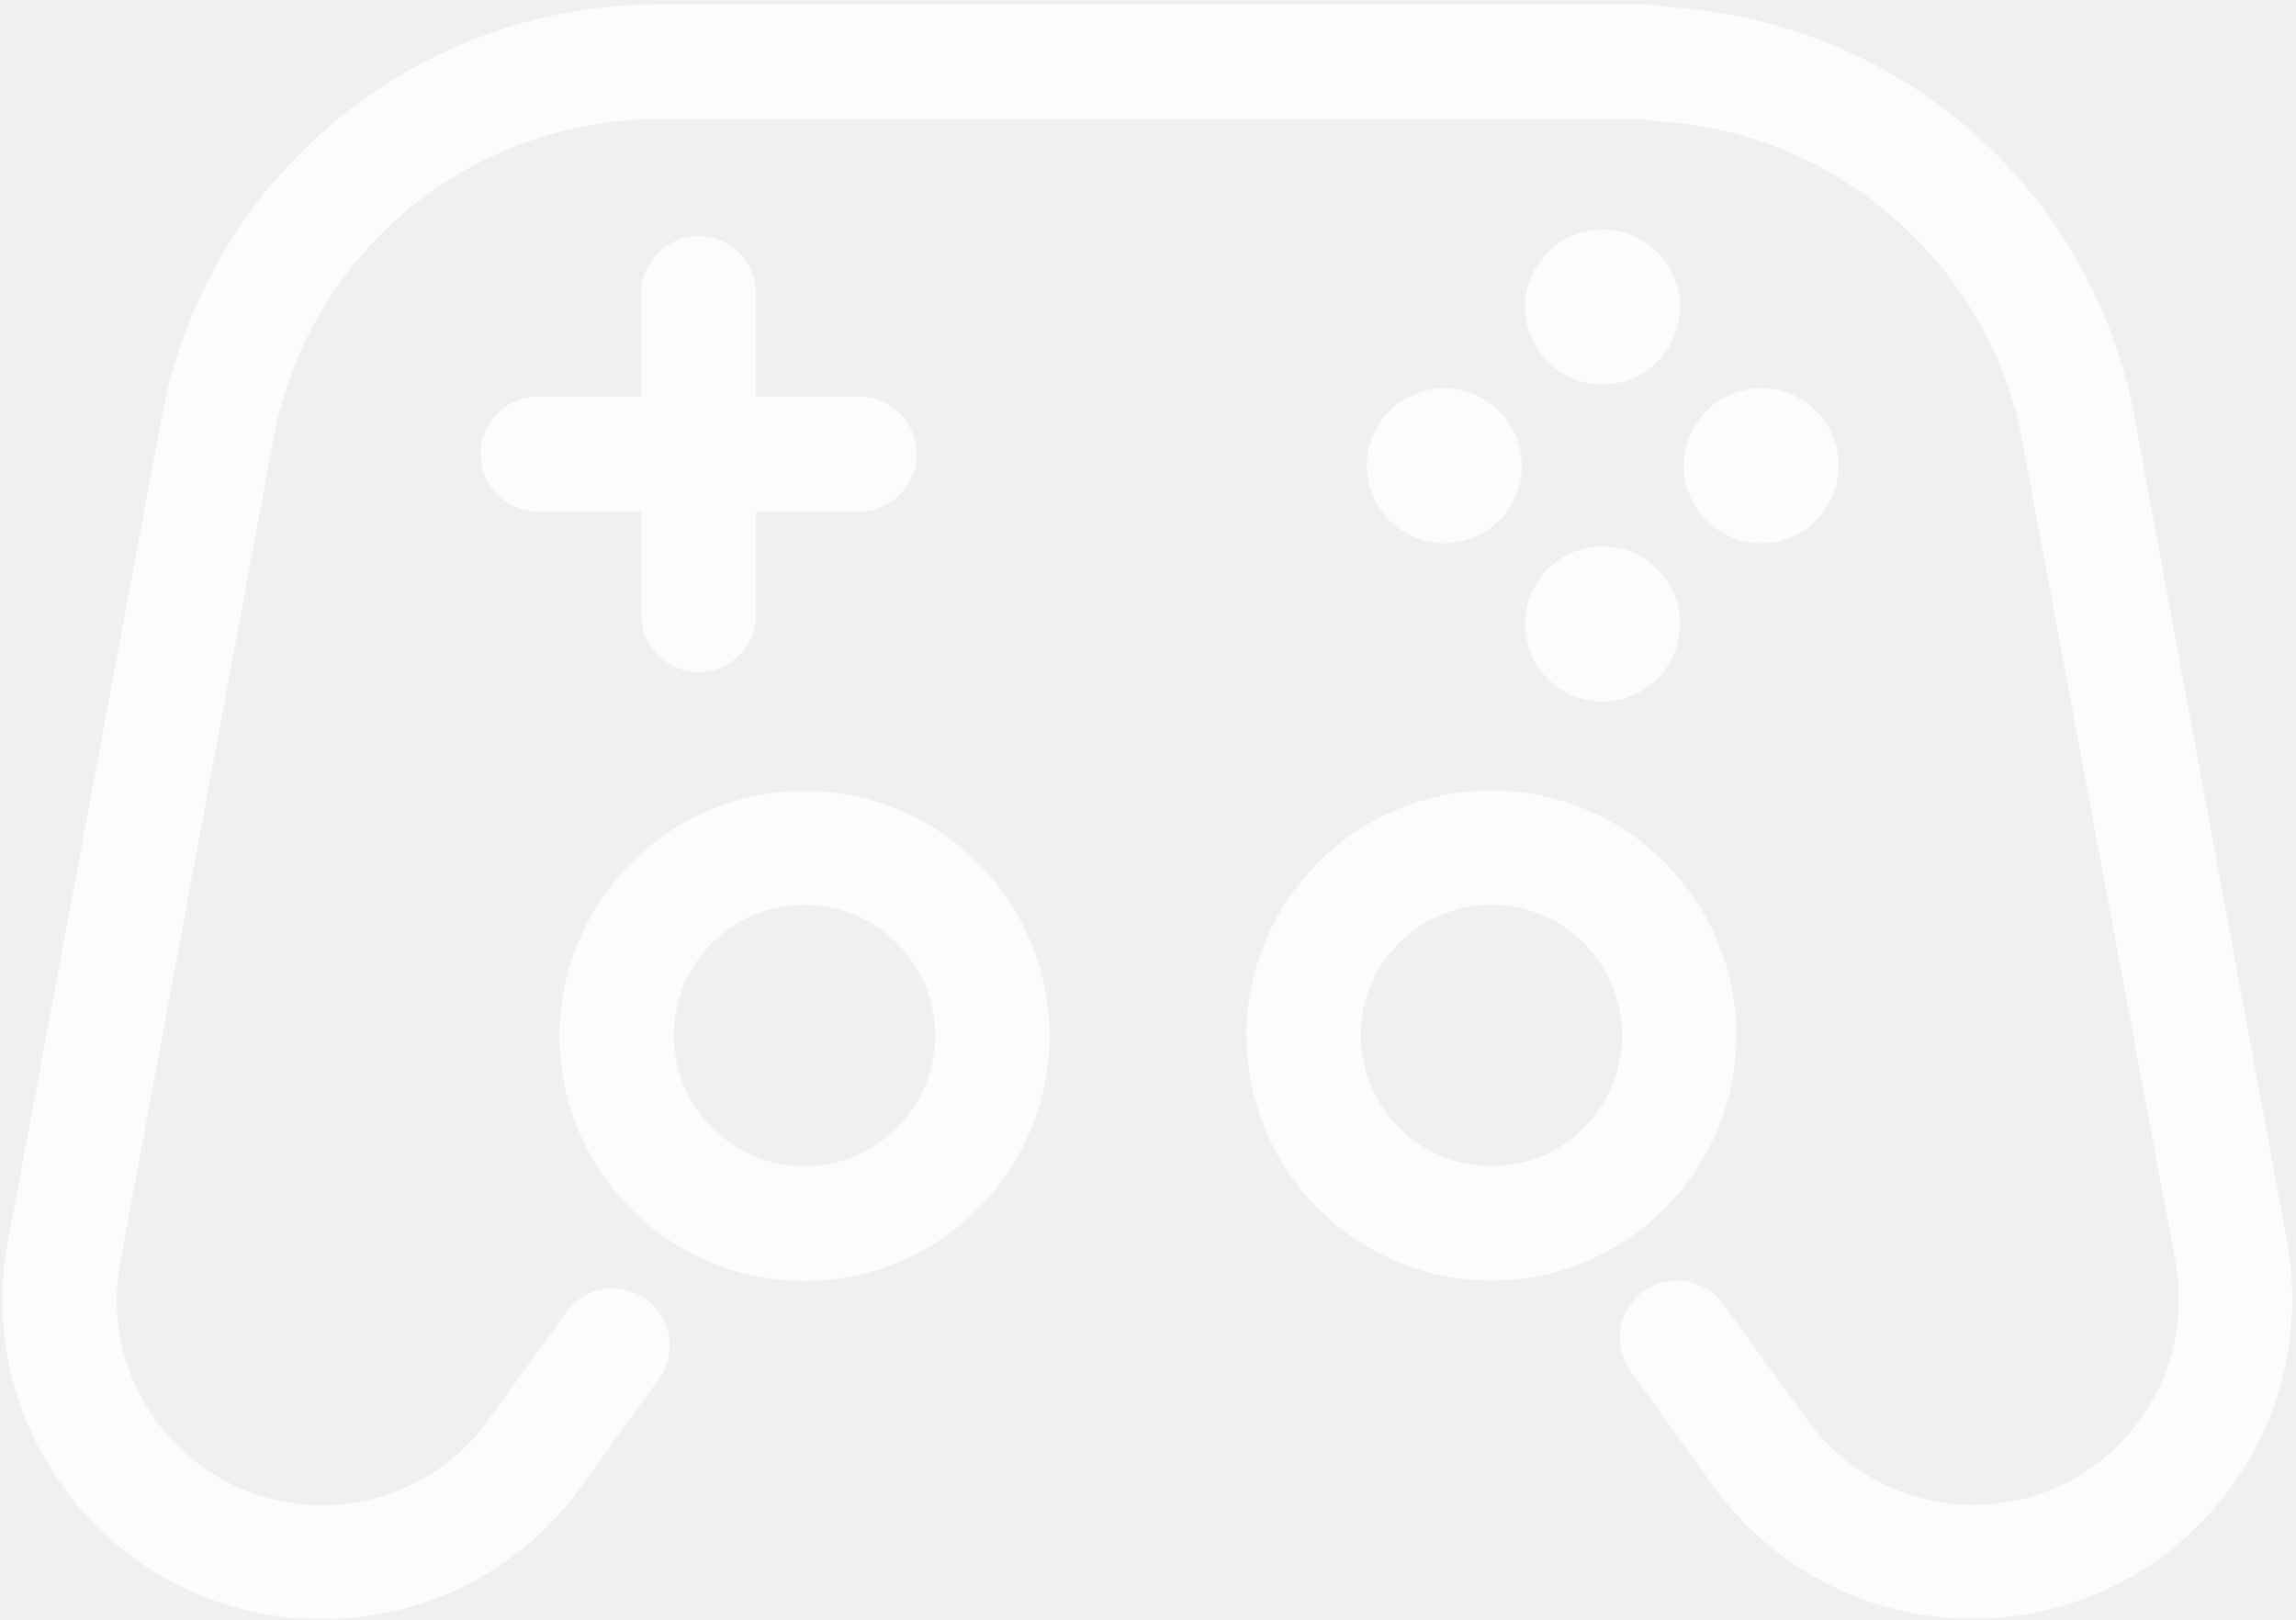
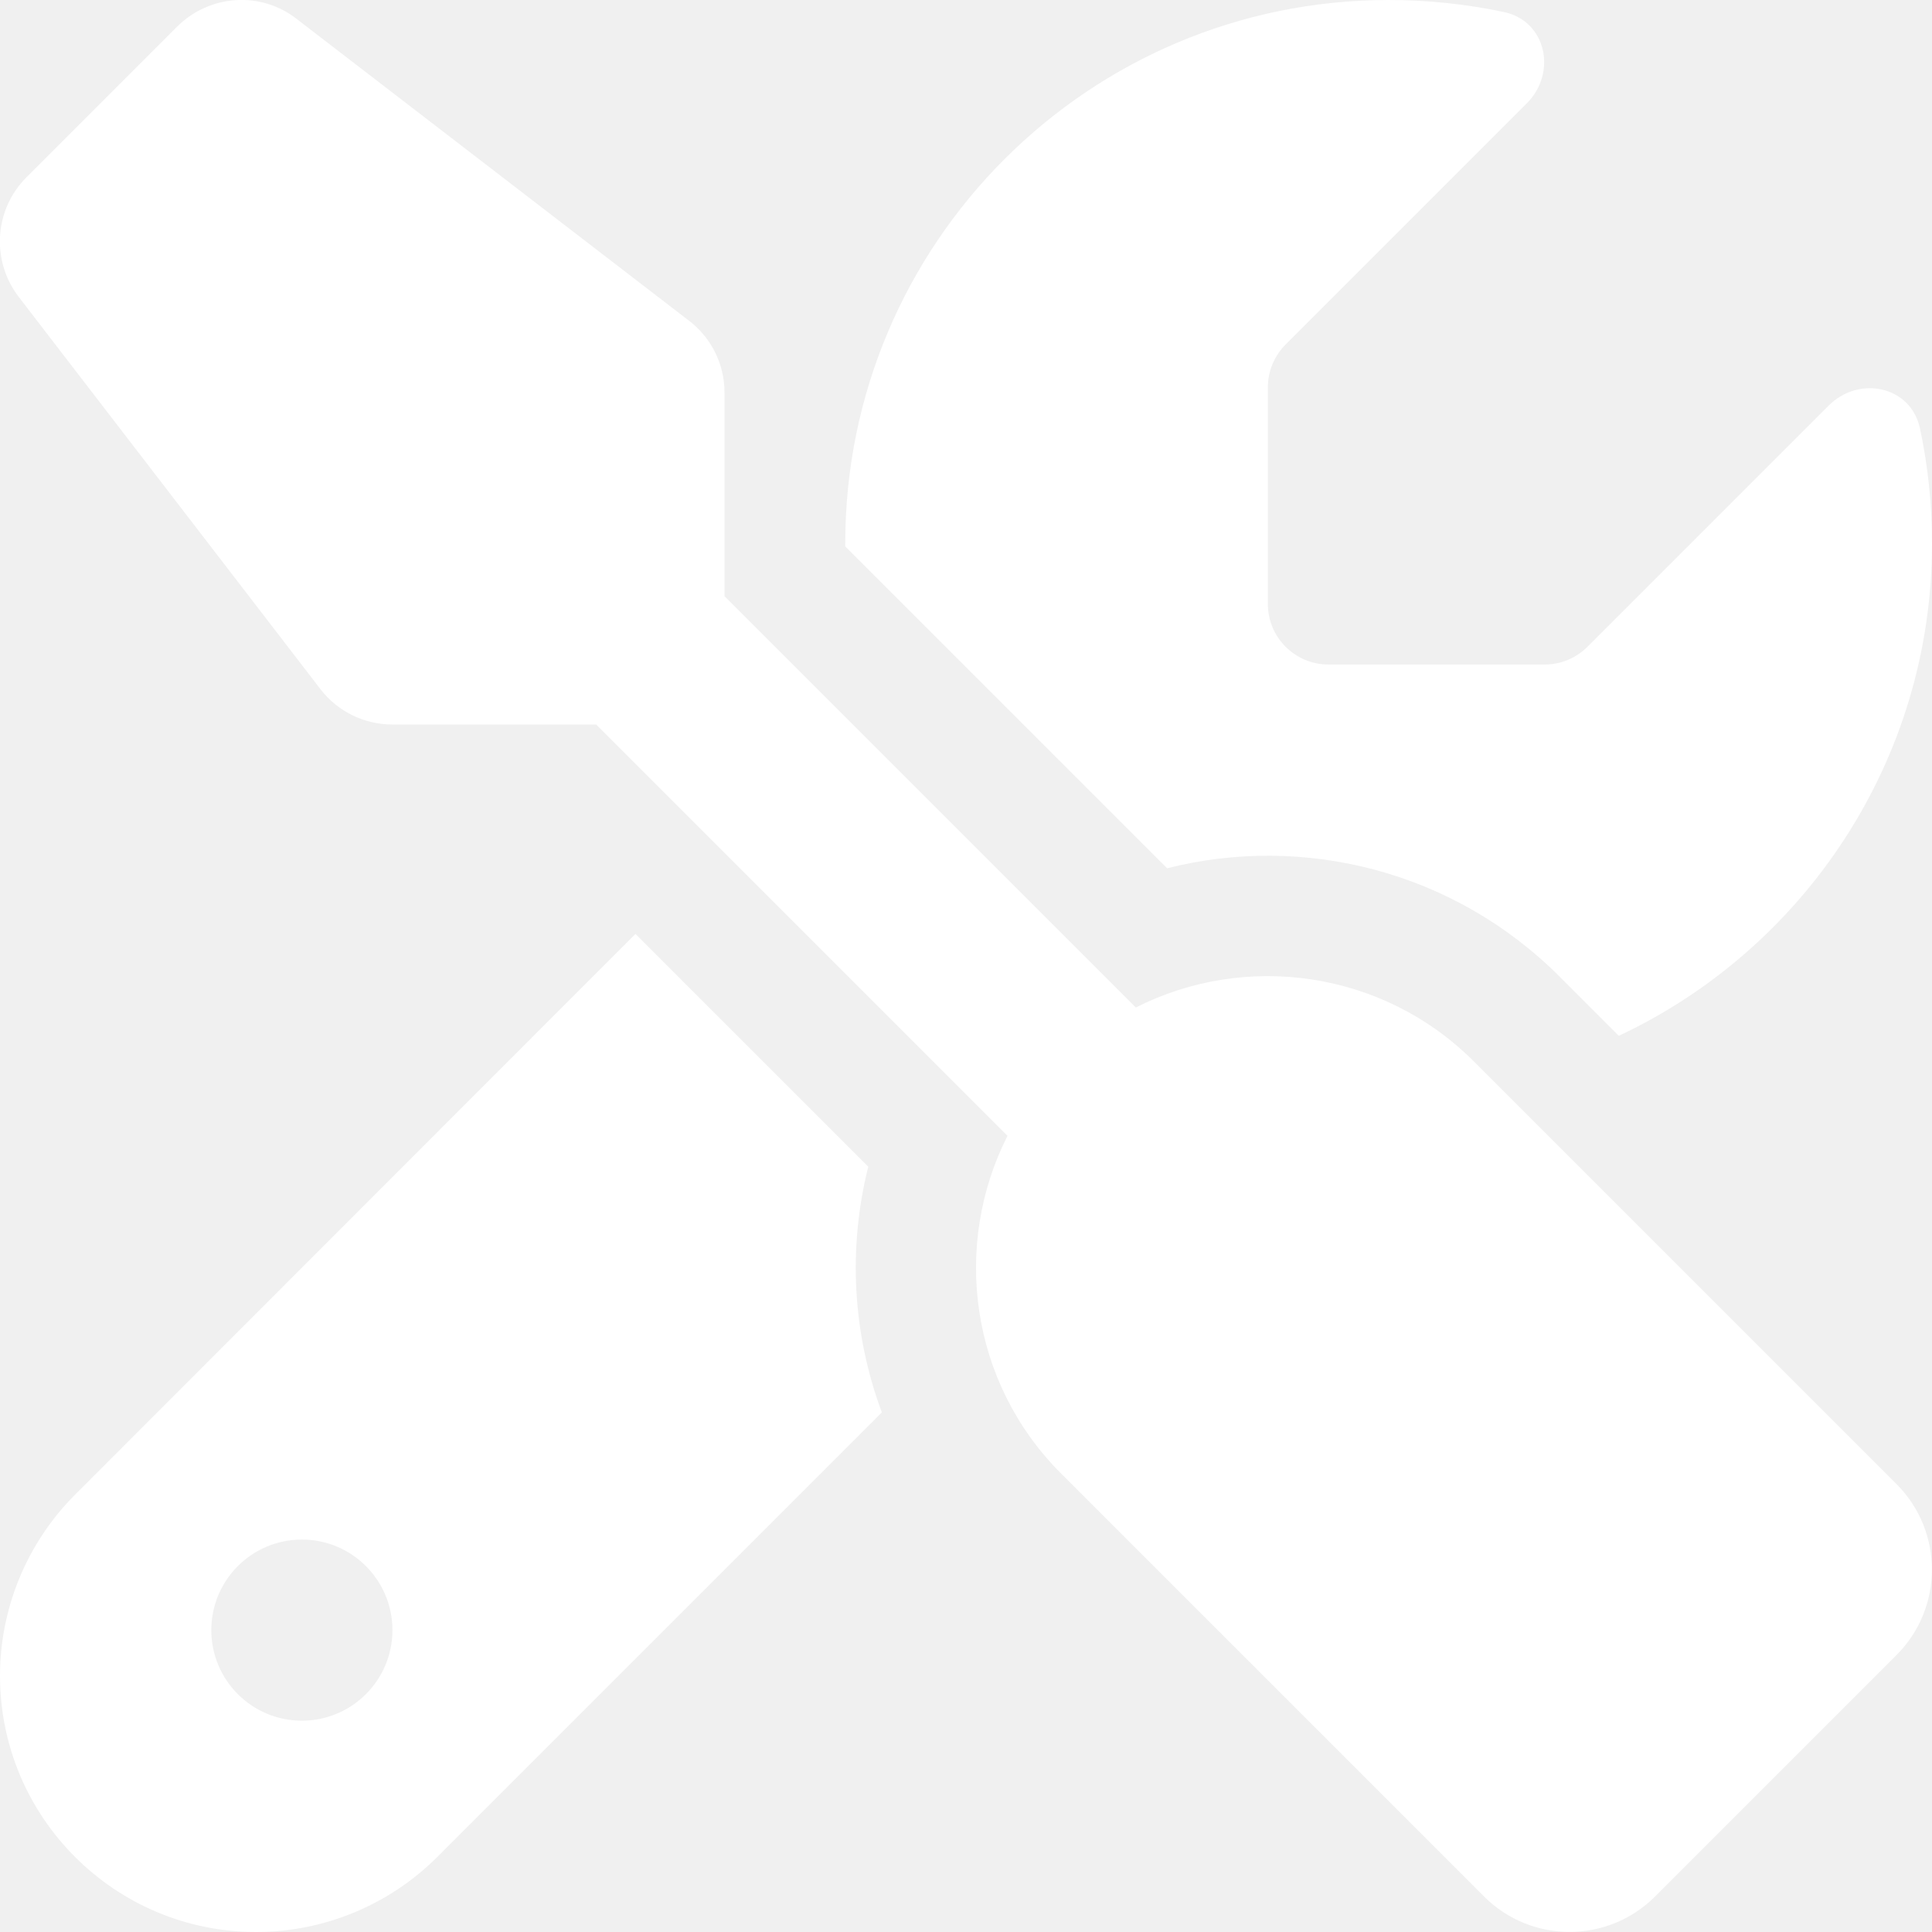
- <svg xmlns="http://www.w3.org/2000/svg" width="492px" height="347px" viewBox="0 0 492 347" version="1.1">
-   <g id="Page-1" stroke="none" stroke-width="1" fill="none" fill-rule="evenodd">
-     <g id="icon-4" fill="#FCFCFE" fill-rule="nonzero">
-       <path d="M172.4,169.5 C143.5,169.5 119.9,193 119.9,222 C119.9,251 143.4,274.5 172.4,274.5 C201.3,274.5 224.9,251 224.9,222 C224.9,193 201.3,169.5 172.4,169.5 Z M172.4,249.9 C157,249.9 144.4,237.4 144.4,221.9 C144.4,206.4 156.9,193.9 172.4,193.9 C187.8,193.9 200.4,206.4 200.4,221.9 C200.4,237.4 187.8,249.9 172.4,249.9 Z" id="Shape" />
-       <path d="M372.1,221.9 C372.1,193 348.6,169.4 319.6,169.4 C290.7,169.4 267.1,192.9 267.1,221.9 C267.1,250.9 290.6,274.4 319.6,274.4 C348.6,274.4 372.1,250.8 372.1,221.9 Z M319.6,249.9 C304.2,249.9 291.6,237.4 291.6,221.9 C291.6,206.4 304.1,193.9 319.6,193.9 C335,193.9 347.6,206.4 347.6,221.9 C347.6,237.4 335.1,249.9 319.6,249.9 Z" id="Shape" />
-       <path d="M457.8,91.6 C449.4,41.6 408.1,4.6 357.2,1.5 L355.1,1.1 C354.4,1 353.7,0.9 353,0.9 L141.5,0.9 C88.2,0.9 43.1,39 34.3,91.3 L2,264.4 C1,269.1 0.5,273.8 0.5,278.5 C0.5,316.3 31.2,347 69,347 C91.8,347 113.1,335.7 125.6,317.1 L141.2,295.5 C145.2,290 143.9,282.4 138.4,278.4 C132.9,274.4 125.3,275.7 121.3,281.2 L105.5,303.1 C97.3,315.3 83.6,322.6 69,322.6 C44.7,322.6 25,302.8 25,278.6 C25,275.6 25.3,272.5 26,269.2 L58.3,95.7 C65.1,55 100.1,25.5 141.4,25.5 L352,25.5 L353.7,25.8 C354.2,25.9 354.6,25.9 355.1,26 C394.1,28.1 427.1,57.5 433.6,95.9 L466,269.4 C466.6,272.4 466.9,275.5 466.9,278.5 C466.9,302.8 447.1,322.5 422.9,322.5 C408.2,322.5 394.6,315.2 386.1,302.7 L369.3,279.5 C365.3,274 357.7,272.8 352.2,276.7 C346.7,280.7 345.5,288.3 349.4,293.8 L365.9,316.7 C378.7,335.6 399.9,346.9 422.7,346.9 C460.5,346.9 491.2,316.2 491.2,278.4 C491.2,273.7 490.7,268.9 489.8,264.5 L457.8,91.6 Z" id="Path" />
-       <circle id="Oval" cx="309.5" cy="99.8" r="16.6" />
-       <circle id="Oval" cx="377.4" cy="99.8" r="16.6" />
-       <path d="M149.7,50.6 C142.9,50.6 137.4,56.1 137.4,62.9 L137.4,85 L115.3,85 C108.5,85 103,90.5 103,97.3 C103,104.1 108.5,109.6 115.3,109.6 L137.4,109.6 L137.4,131.7 C137.4,138.5 142.9,144 149.7,144 C156.5,144 162,138.5 162,131.7 L162,109.6 L184.1,109.6 C190.9,109.6 196.4,104.1 196.4,97.3 C196.4,90.5 190.9,85 184.1,85 L162,85 L162,62.9 C162,56.1 156.5,50.6 149.7,50.6 Z" id="Path" />
-       <circle id="Oval" cx="343.4" cy="133.7" r="16.6" />
-       <circle id="Oval" cx="343.4" cy="65.8" r="16.6" />
-     </g>
-   </g>
+ <svg xmlns="http://www.w3.org/2000/svg" viewBox="0 0 512 512">
+   <path fill="#ffffff" d="M78.6 5C69.1-2.4 55.6-1.5 47 7L7 47c-8.5 8.5-9.4 22-2.1 31.6l80 104c4.5 5.9 11.6 9.4 19 9.4h54.1l109 109c-14.7 29-10 65.4 14.3 89.6l112 112c12.5 12.5 32.8 12.5 45.3 0l64-64c12.5-12.5 12.5-32.8 0-45.3l-112-112c-24.2-24.2-60.6-29-89.6-14.3l-109-109V104c0-7.5-3.5-14.5-9.4-19L78.6 5zM19.9 396.1C7.2 408.8 0 426.1 0 444.1C0 481.6 30.4 512 67.9 512c18 0 35.3-7.2 48-19.9L233.7 374.3c-7.8-20.9-9-43.6-3.6-65.1l-61.7-61.7L19.9 396.1zM512 144c0-10.5-1.1-20.7-3.2-30.5c-2.4-11.2-16.1-14.1-24.2-6l-63.9 63.9c-3 3-7.1 4.7-11.3 4.7H352c-8.8 0-16-7.2-16-16V102.6c0-4.2 1.7-8.3 4.7-11.3l63.9-63.9c8.1-8.1 5.2-21.8-6-24.2C388.7 1.1 378.5 0 368 0C288.5 0 224 64.5 224 144l0 .8 85.3 85.3c36-9.1 75.8 .5 104 28.7L429 274.5c49-23 83-72.8 83-130.5zM56 432a24 24 0 1 1 48 0 24 24 0 1 1 -48 0z" />
</svg>
